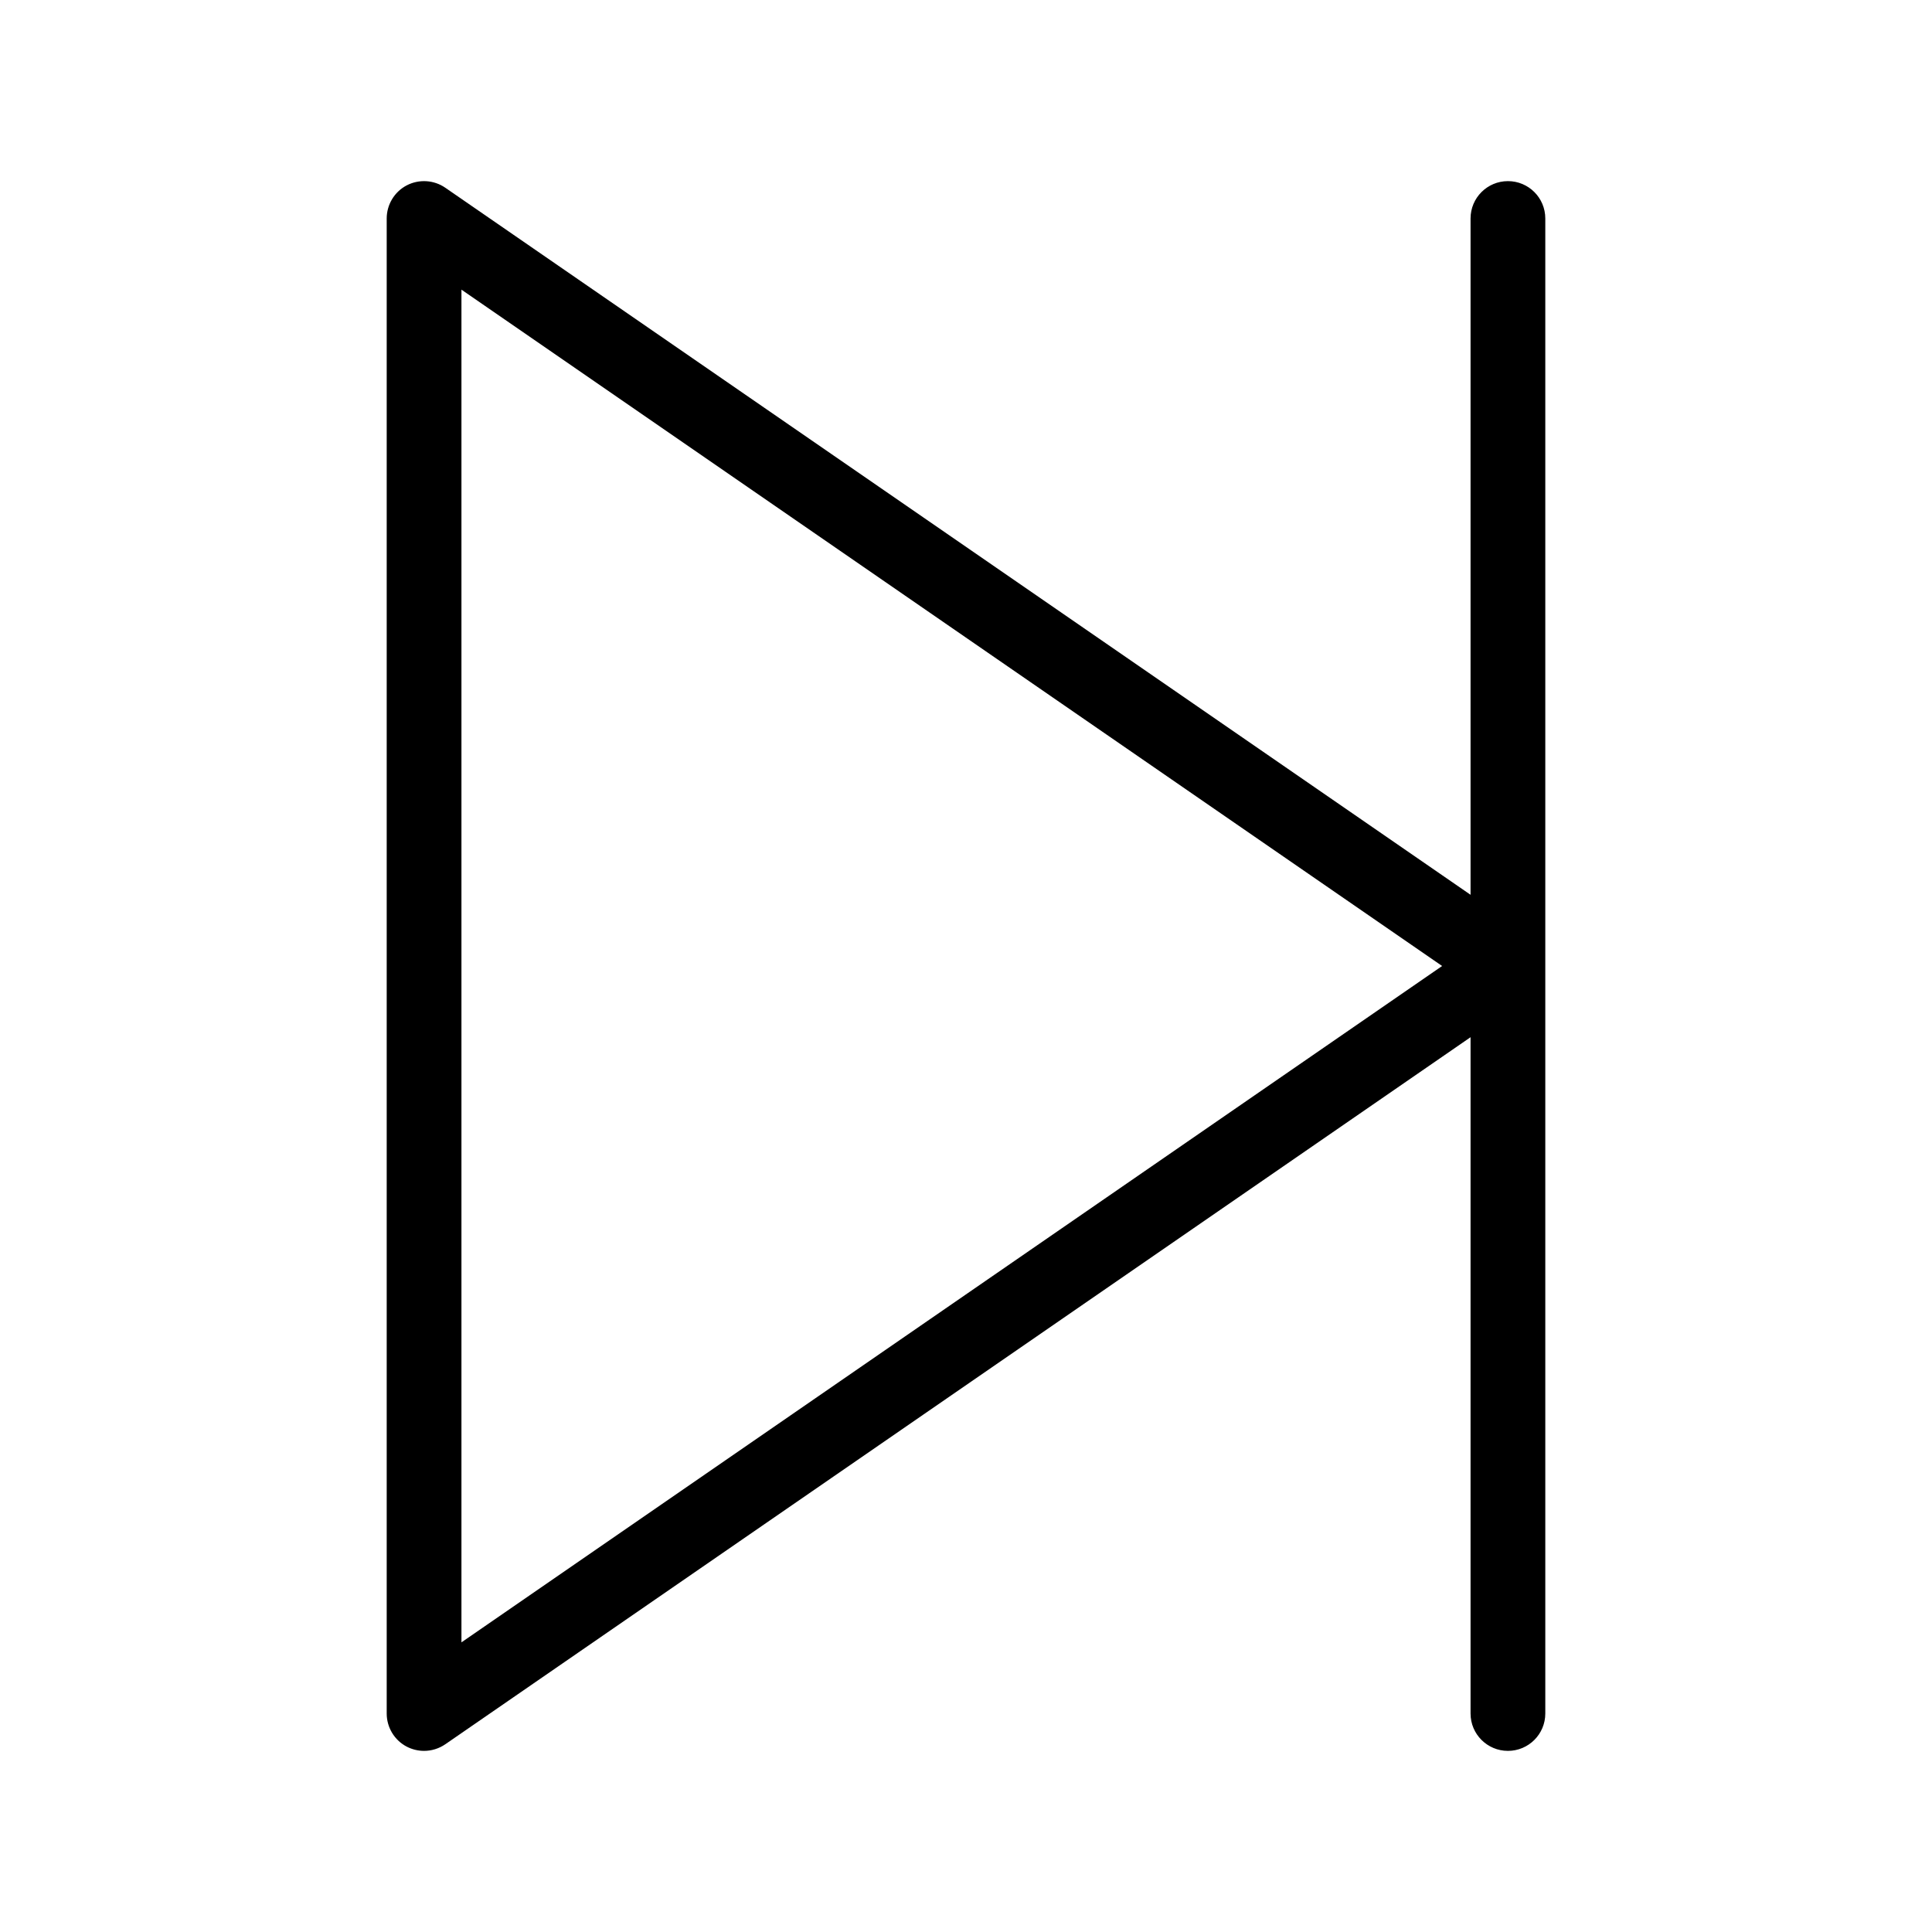
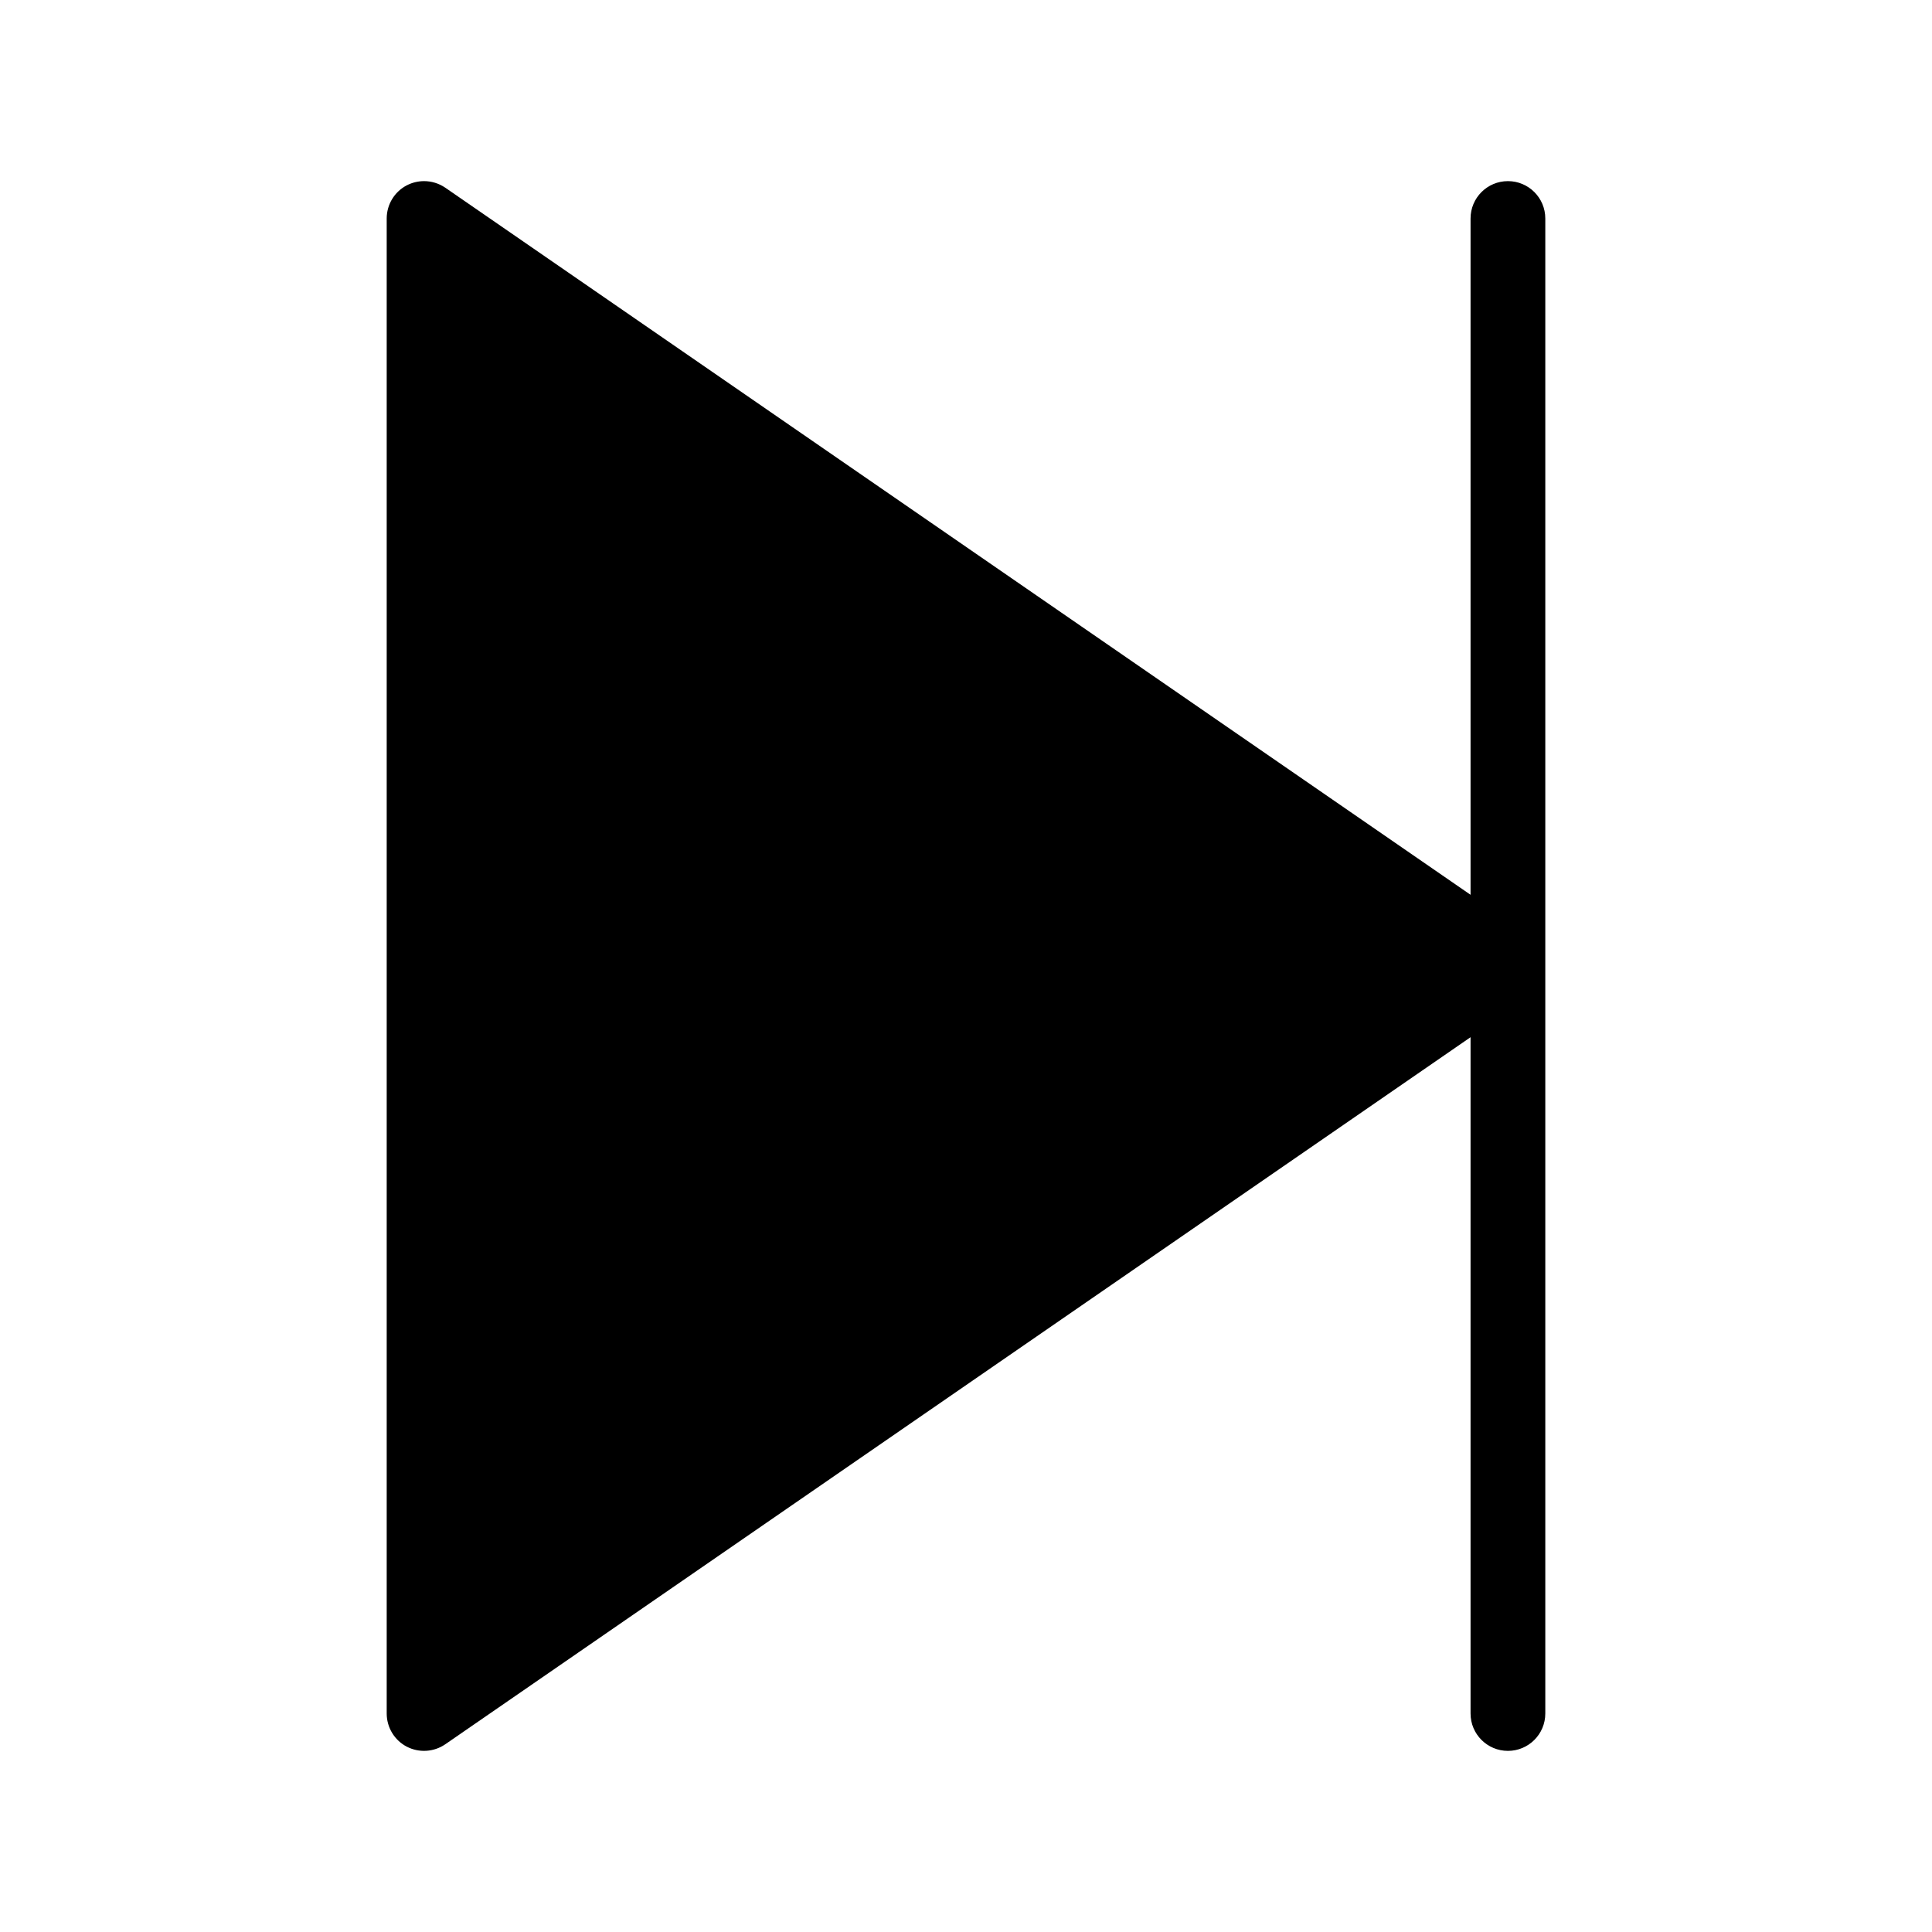
<svg xmlns="http://www.w3.org/2000/svg" version="1.1" id="Capa_1" x="0px" y="0px" viewBox="0 0 64 64" xml:space="preserve" width="64" height="64">
  <defs id="defs37" />
-   <path d="M 49.952,6 C 49.269,6 48.714,6.553 48.714,7.238 V 29.641 L 14.751,6.219 C 14.372,5.958 13.879,5.929 13.472,6.141 13.065,6.355 12.81,6.778 12.81,7.238 V 56.762 c 0,0.461 0.255,0.883 0.662,1.097 C 13.653,57.953 13.851,58 14.048,58 14.294,58 14.539,57.926 14.751,57.781 L 48.714,34.359 v 22.403 c 0,0.685 0.555,1.238 1.238,1.238 0.683,0 1.238,-0.553 1.238,-1.238 V 7.238 C 51.19,6.553 50.636,6 49.952,6 Z M 15.286,54.405 V 9.595 L 47.772,32 Z" id="path2" style="stroke-width:1.238" />
+   <path d="m 13.472,57.859 c 0.407,0.212 0.899,0.183 1.279,-0.078 L 48.714,34.359 v 22.403 c 0,0.685 0.555,1.238 1.238,1.238 0.683,0 1.238,-0.553 1.238,-1.238 V 7.238 c 0,-0.685 -0.555,-1.238 -1.238,-1.238 -0.683,0 -1.238,0.553 -1.238,1.238 V 29.641 L 14.751,6.218 c -0.212,-0.144 -0.457,-0.218 -0.703,-0.218 -0.197,0 -0.395,0.047 -0.576,0.141 -0.407,0.214 -0.662,0.636 -0.662,1.097 V 56.762 c 0,0.461 0.255,0.883 0.662,1.097 z" id="path2" style="stroke-width:1.238" />
  <g id="g4" transform="translate(0,22)">
</g>
  <g id="g6" transform="translate(0,22)">
</g>
  <g id="g8" transform="translate(0,22)">
</g>
  <g id="g10" transform="translate(0,22)">
</g>
  <g id="g12" transform="translate(0,22)">
</g>
  <g id="g14" transform="translate(0,22)">
</g>
  <g id="g16" transform="translate(0,22)">
</g>
  <g id="g18" transform="translate(0,22)">
</g>
  <g id="g20" transform="translate(0,22)">
</g>
  <g id="g22" transform="translate(0,22)">
</g>
  <g id="g24" transform="translate(0,22)">
</g>
  <g id="g26" transform="translate(0,22)">
</g>
  <g id="g28" transform="translate(0,22)">
</g>
  <g id="g30" transform="translate(0,22)">
</g>
  <g id="g32" transform="translate(0,22)">
</g>
</svg>
